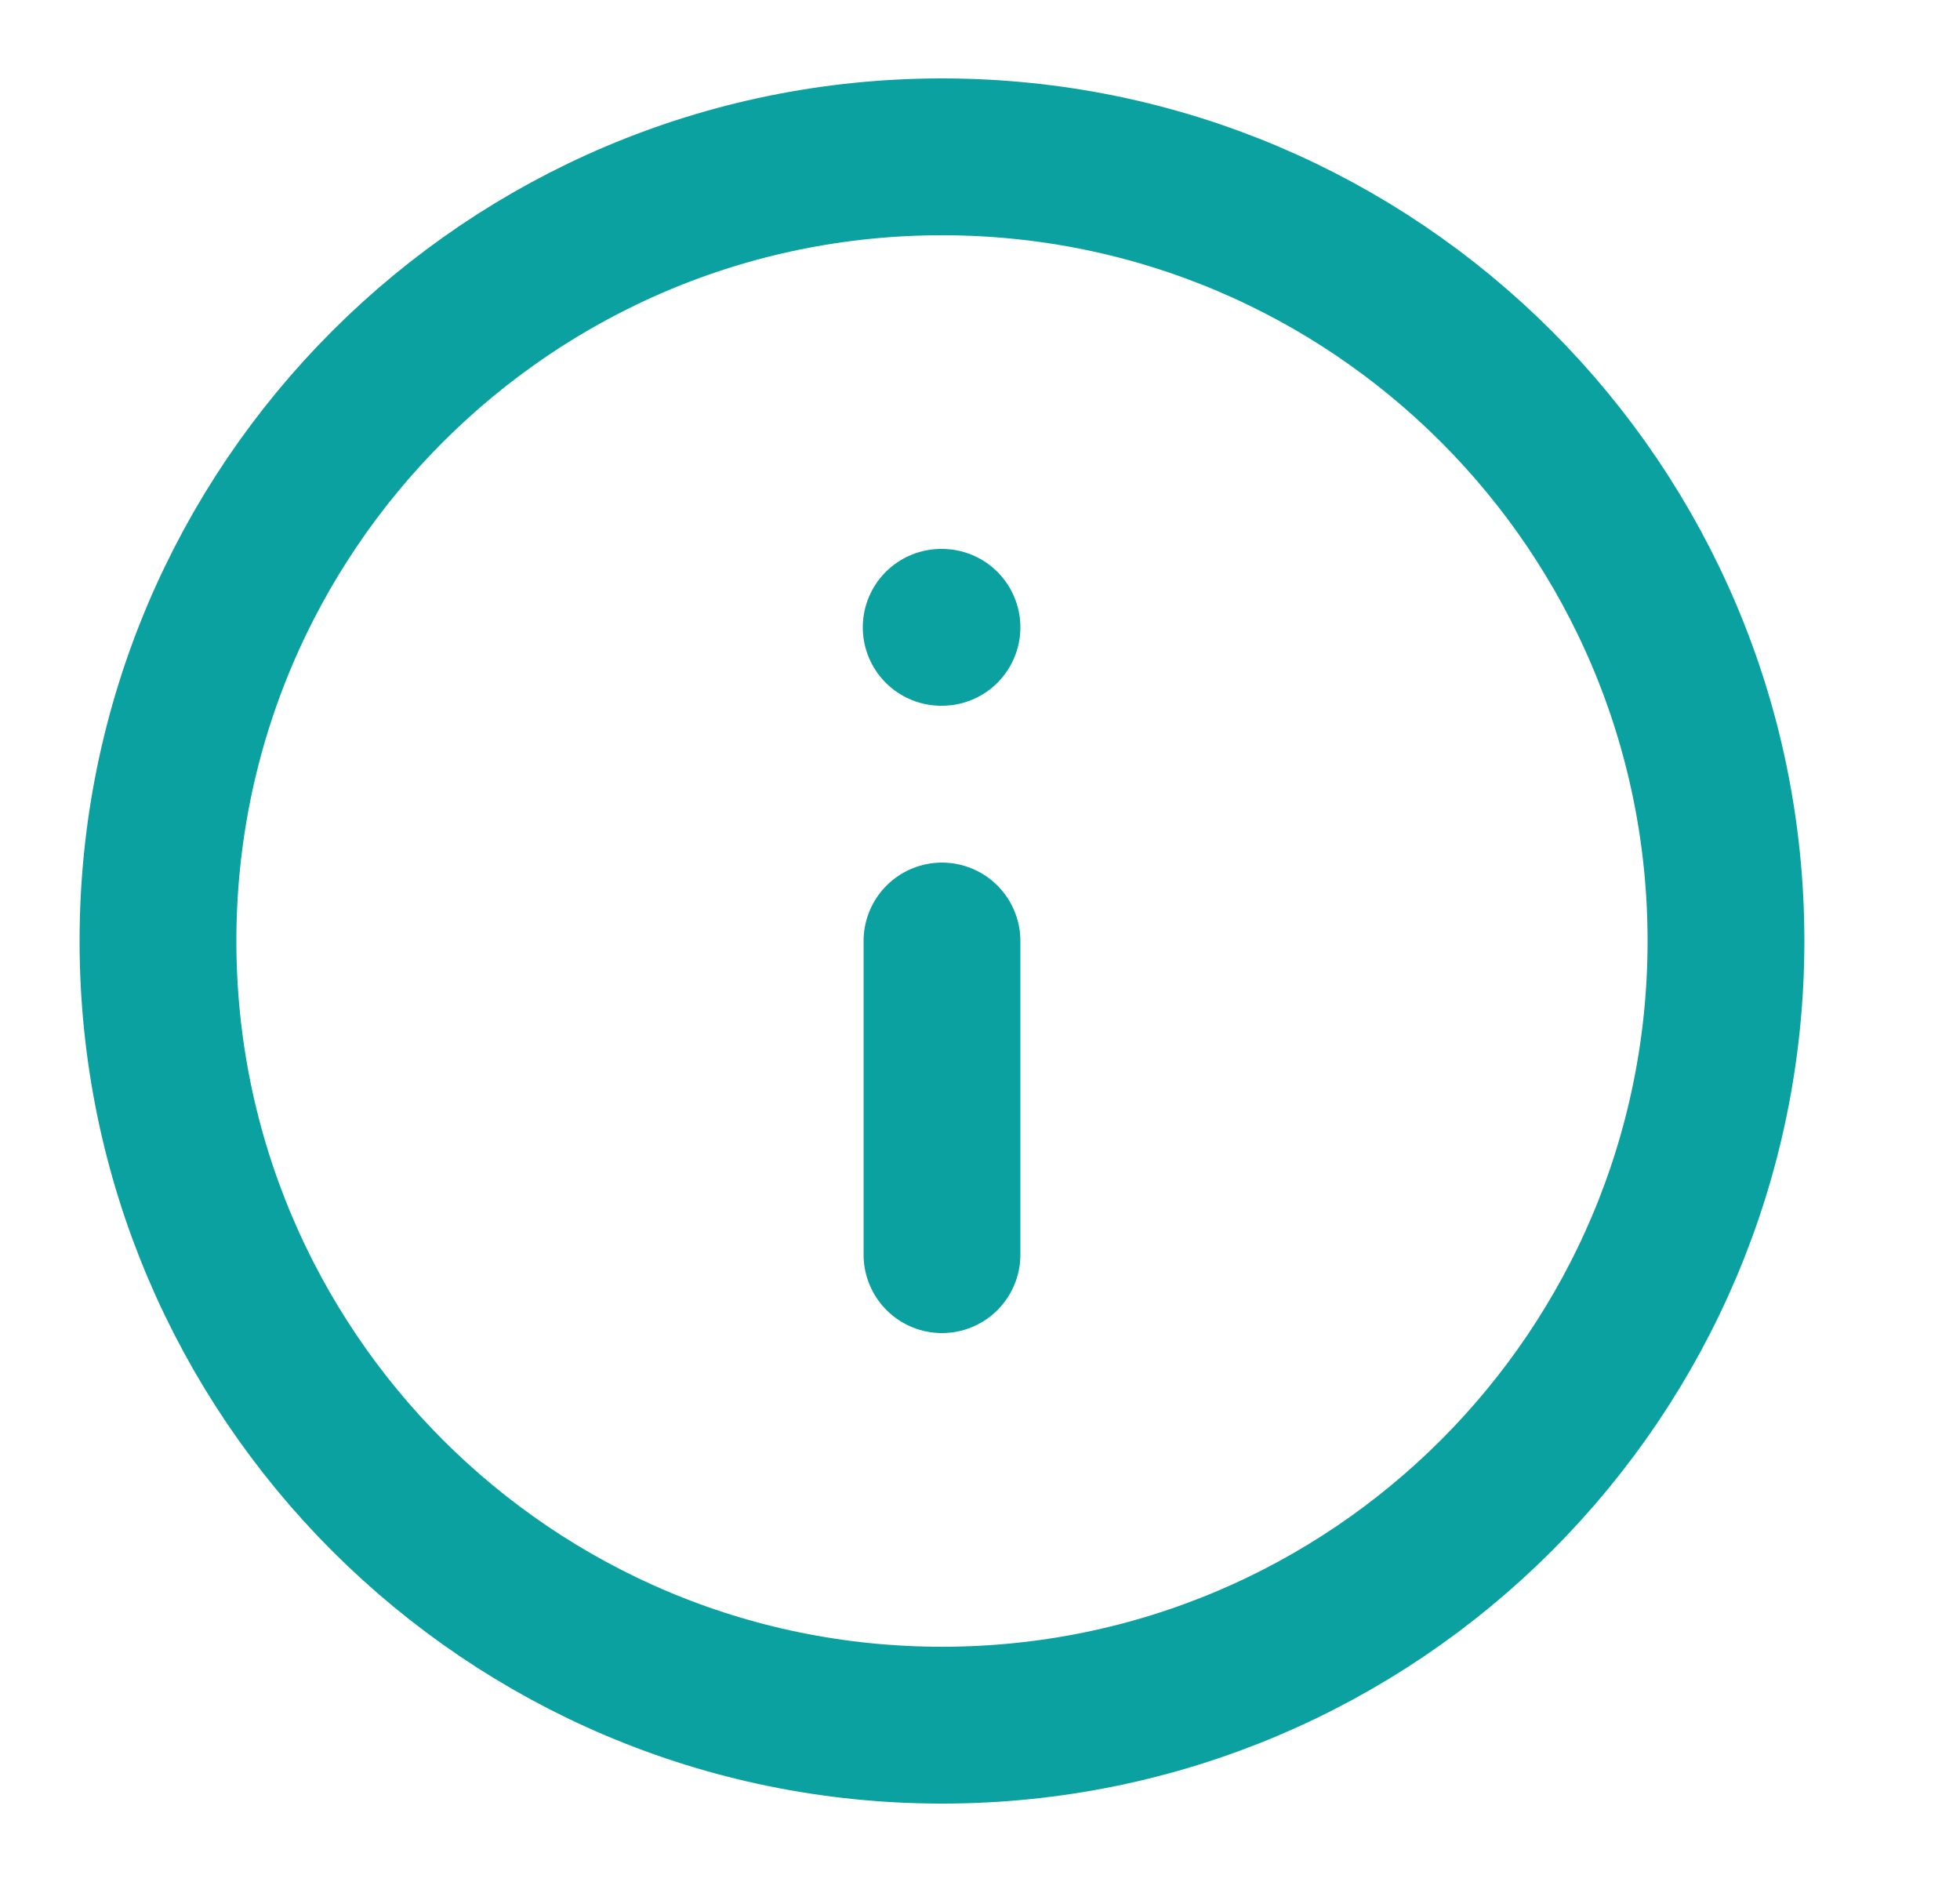
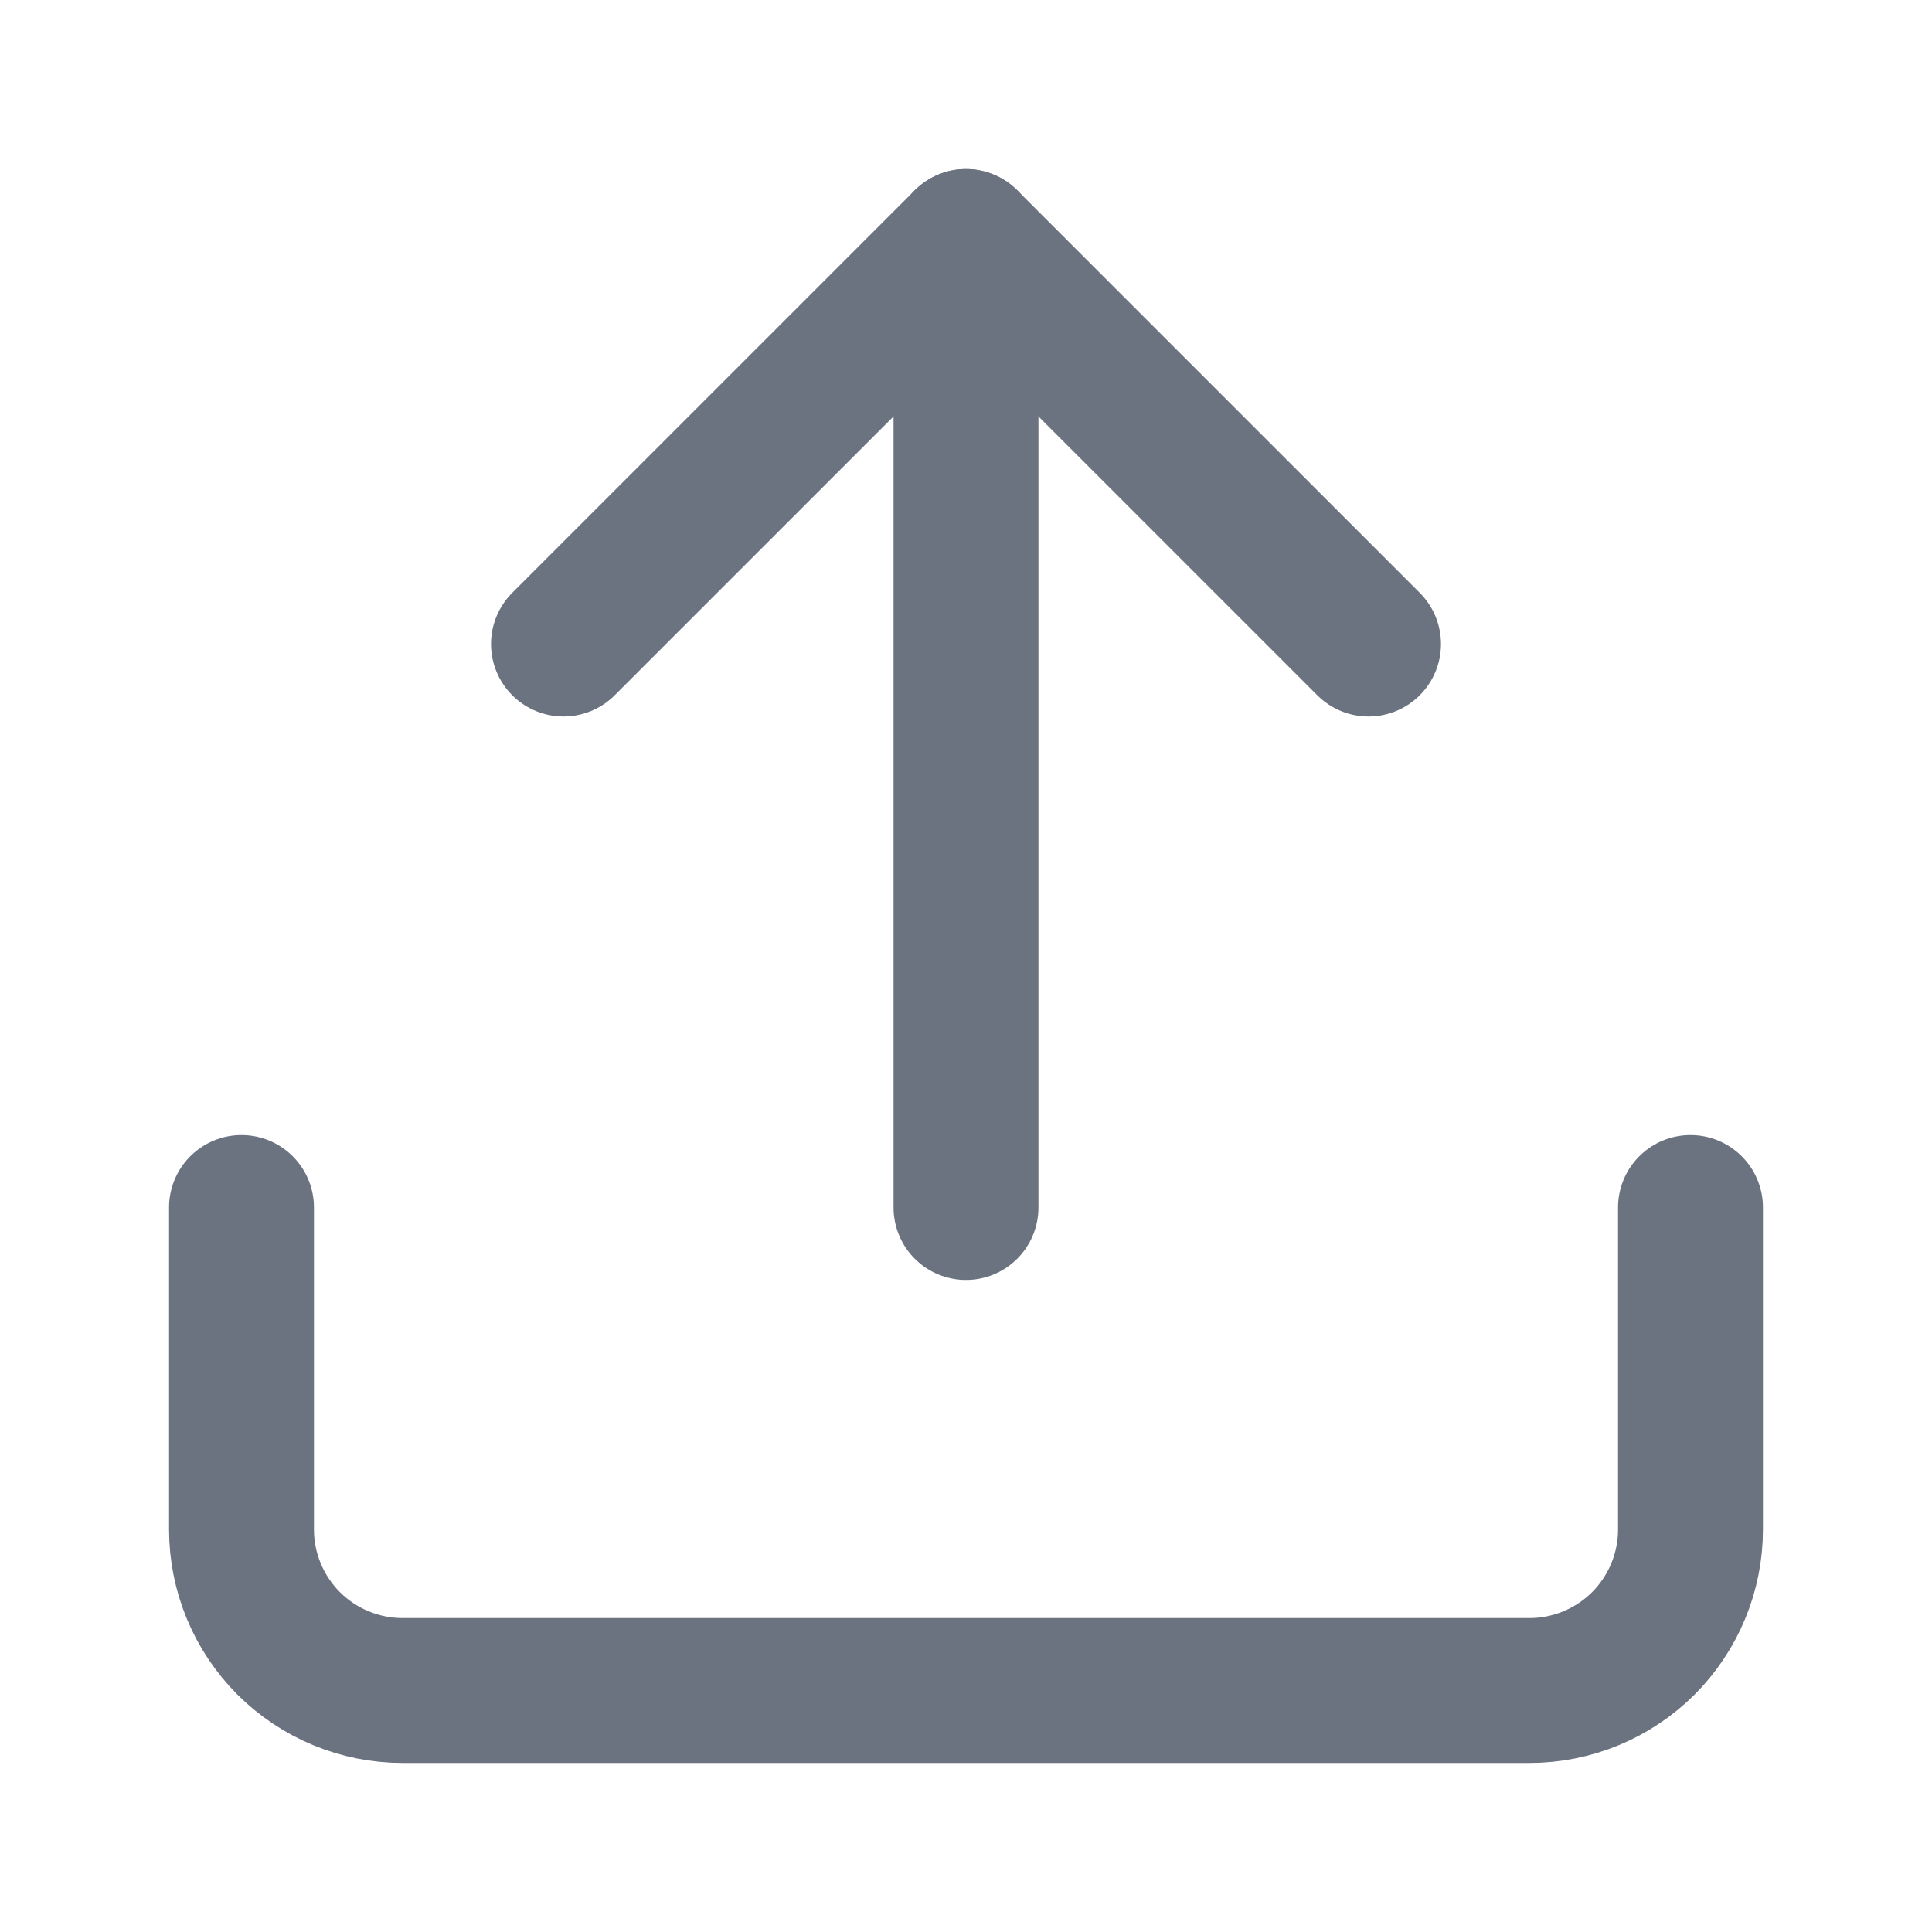
- <svg xmlns="http://www.w3.org/2000/svg" width="25" height="24" viewBox="0 0 25 24" fill="none">
-   <path d="M12.015 2C6.492 2 2.015 6.477 2.015 12C2.015 17.523 6.492 22 12.015 22C17.538 22 22.015 17.523 22.015 12C22.015 6.477 17.538 2 12.015 2Z" stroke="#0BA1A1" stroke-width="2" stroke-linecap="round" stroke-linejoin="round" />
-   <path d="M12.015 8L12.005 8" stroke="#0BA1A1" stroke-width="2" stroke-linecap="round" stroke-linejoin="round" />
-   <path d="M12.015 16L12.015 12" stroke="#0BA1A1" stroke-width="2" stroke-linecap="round" stroke-linejoin="round" />
+ <svg xmlns="http://www.w3.org/2000/svg" width="20" height="20" viewBox="0 0 20 20" fill="none">
+   <path d="M14.167 6.667L10 2.5L5.833 6.667" stroke="#6B7280" stroke-width="1.5" stroke-linecap="round" stroke-linejoin="round" />
+   <path d="M10 2.5L10 12.5" stroke="#6B7280" stroke-width="1.5" stroke-linecap="round" stroke-linejoin="round" />
+   <path d="M17.5 12.5L17.5 15.833C17.5 16.275 17.324 16.699 17.012 17.012C16.699 17.324 16.275 17.5 15.833 17.5L4.167 17.5C3.725 17.5 3.301 17.324 2.988 17.012C2.676 16.699 2.5 16.275 2.5 15.833L2.5 12.5" stroke="#6B7280" stroke-width="1.5" stroke-linecap="round" stroke-linejoin="round" />
</svg>
